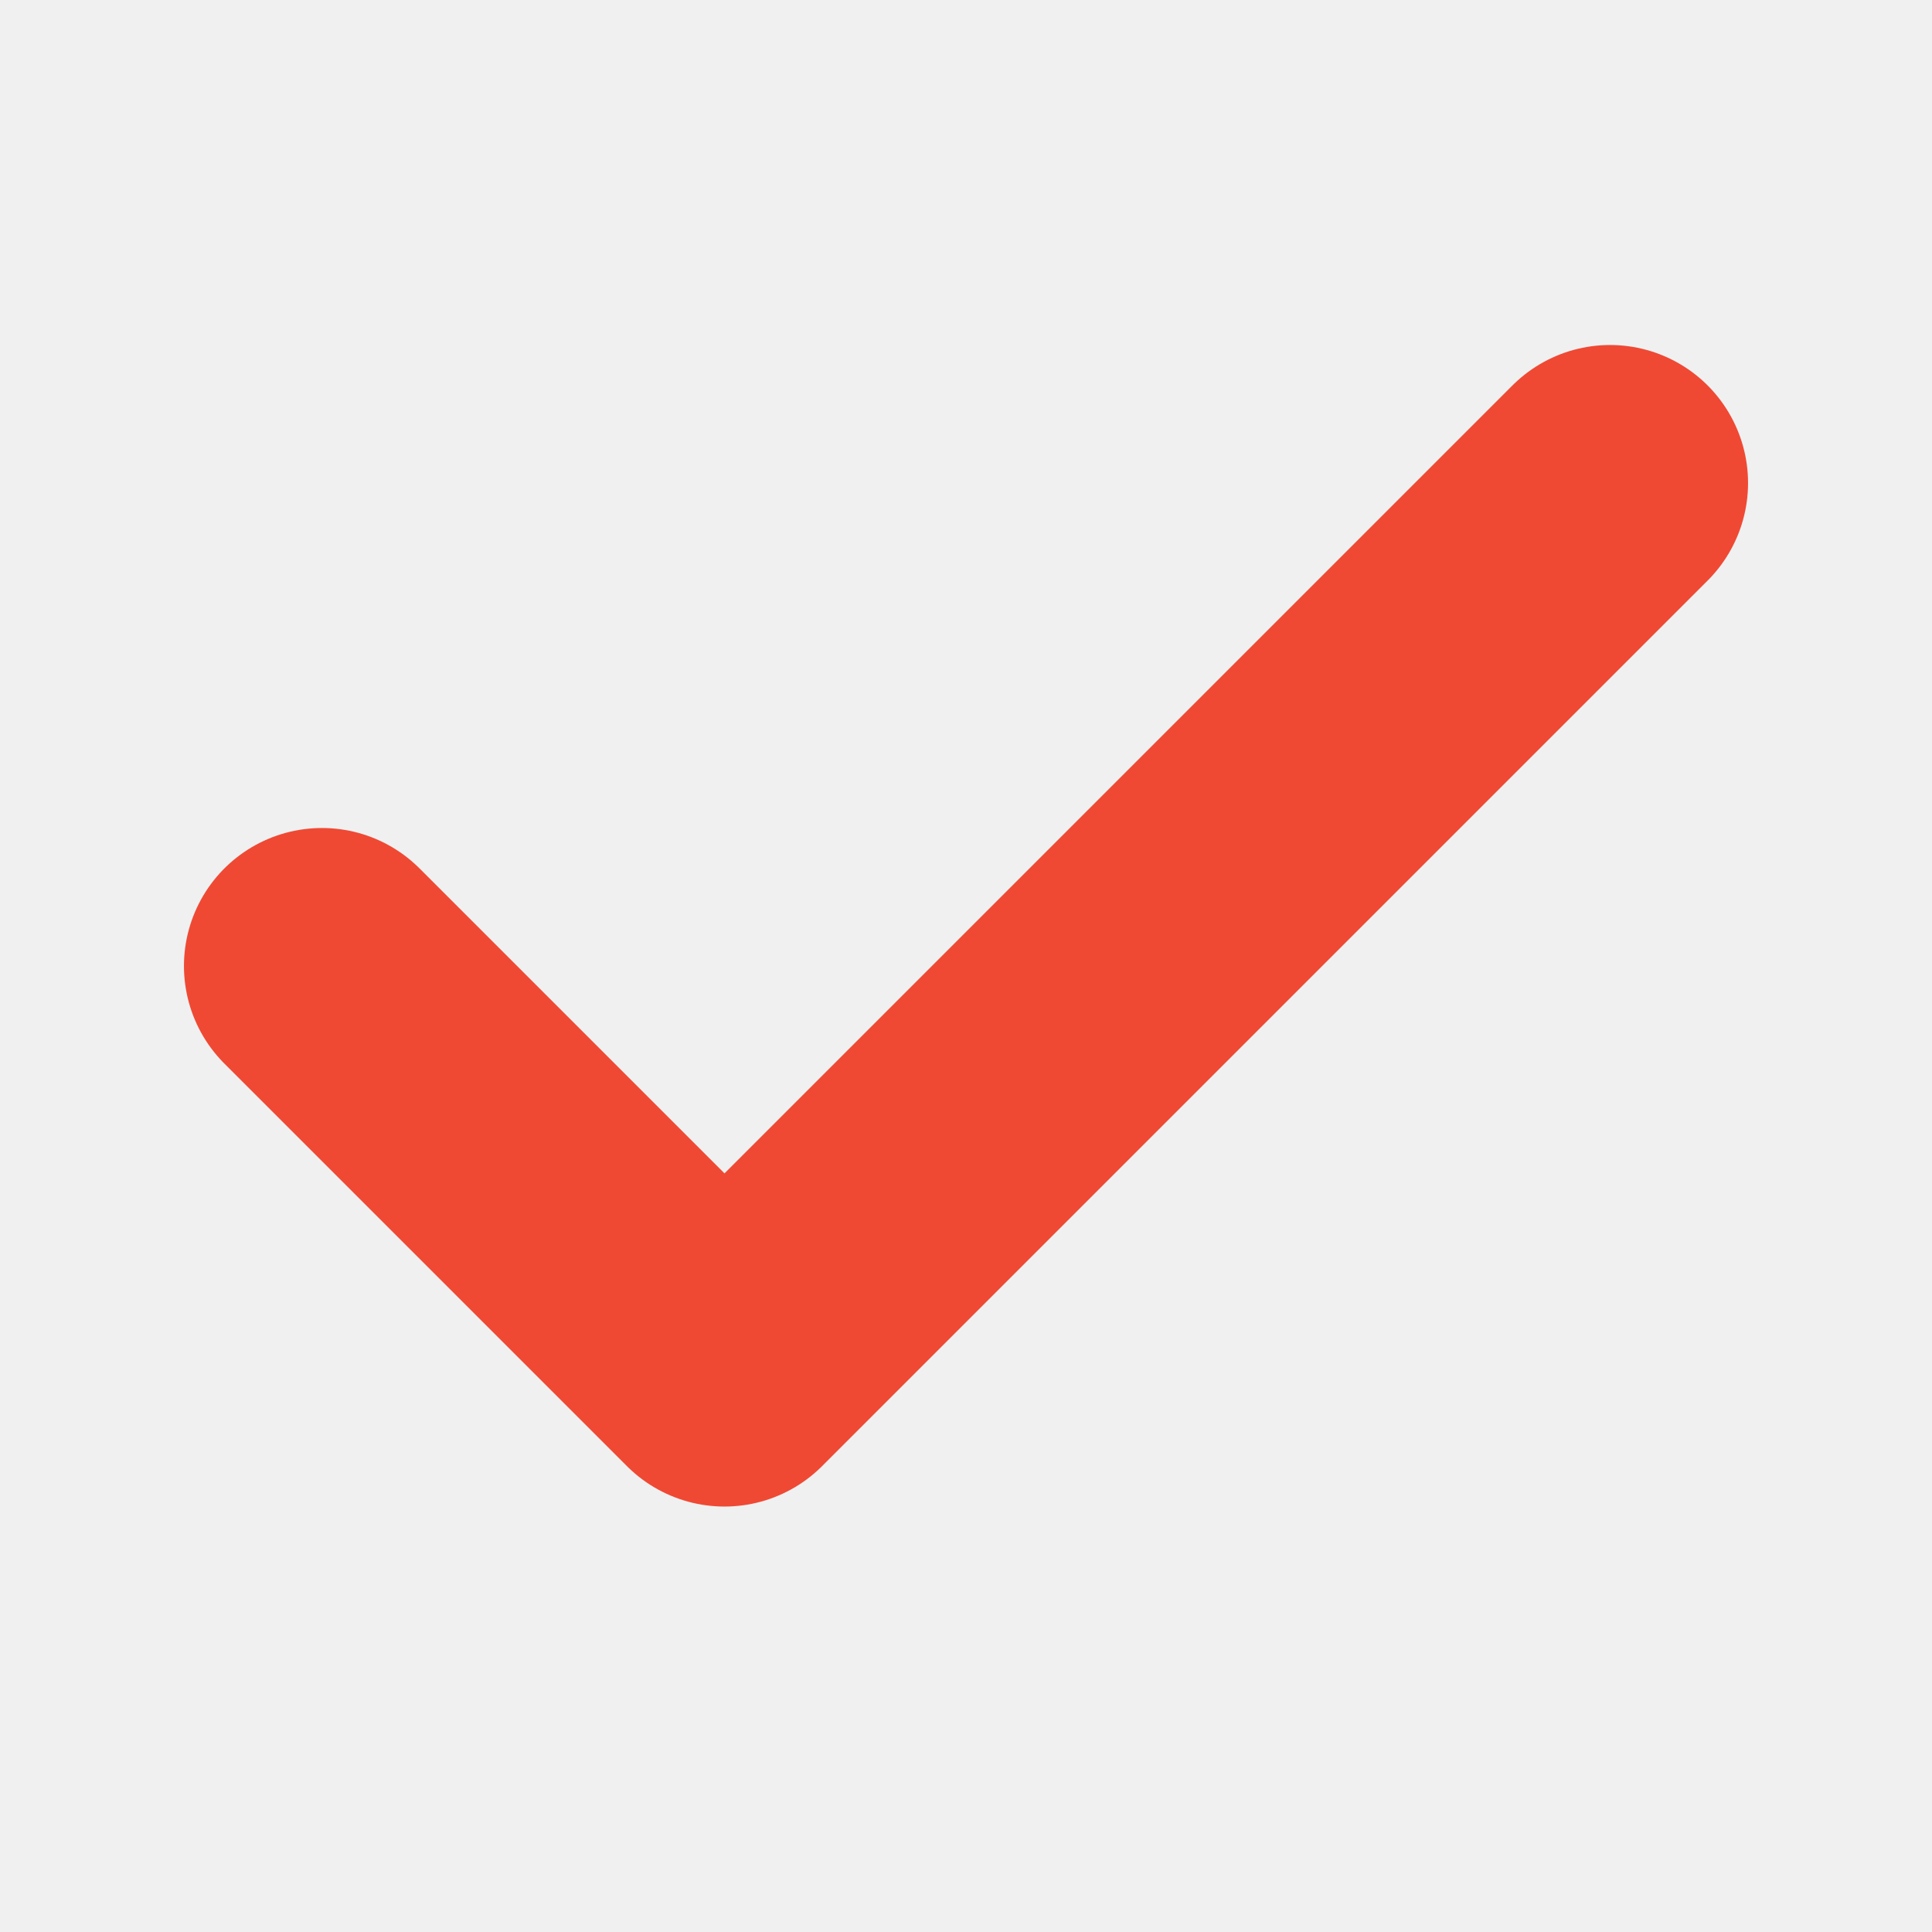
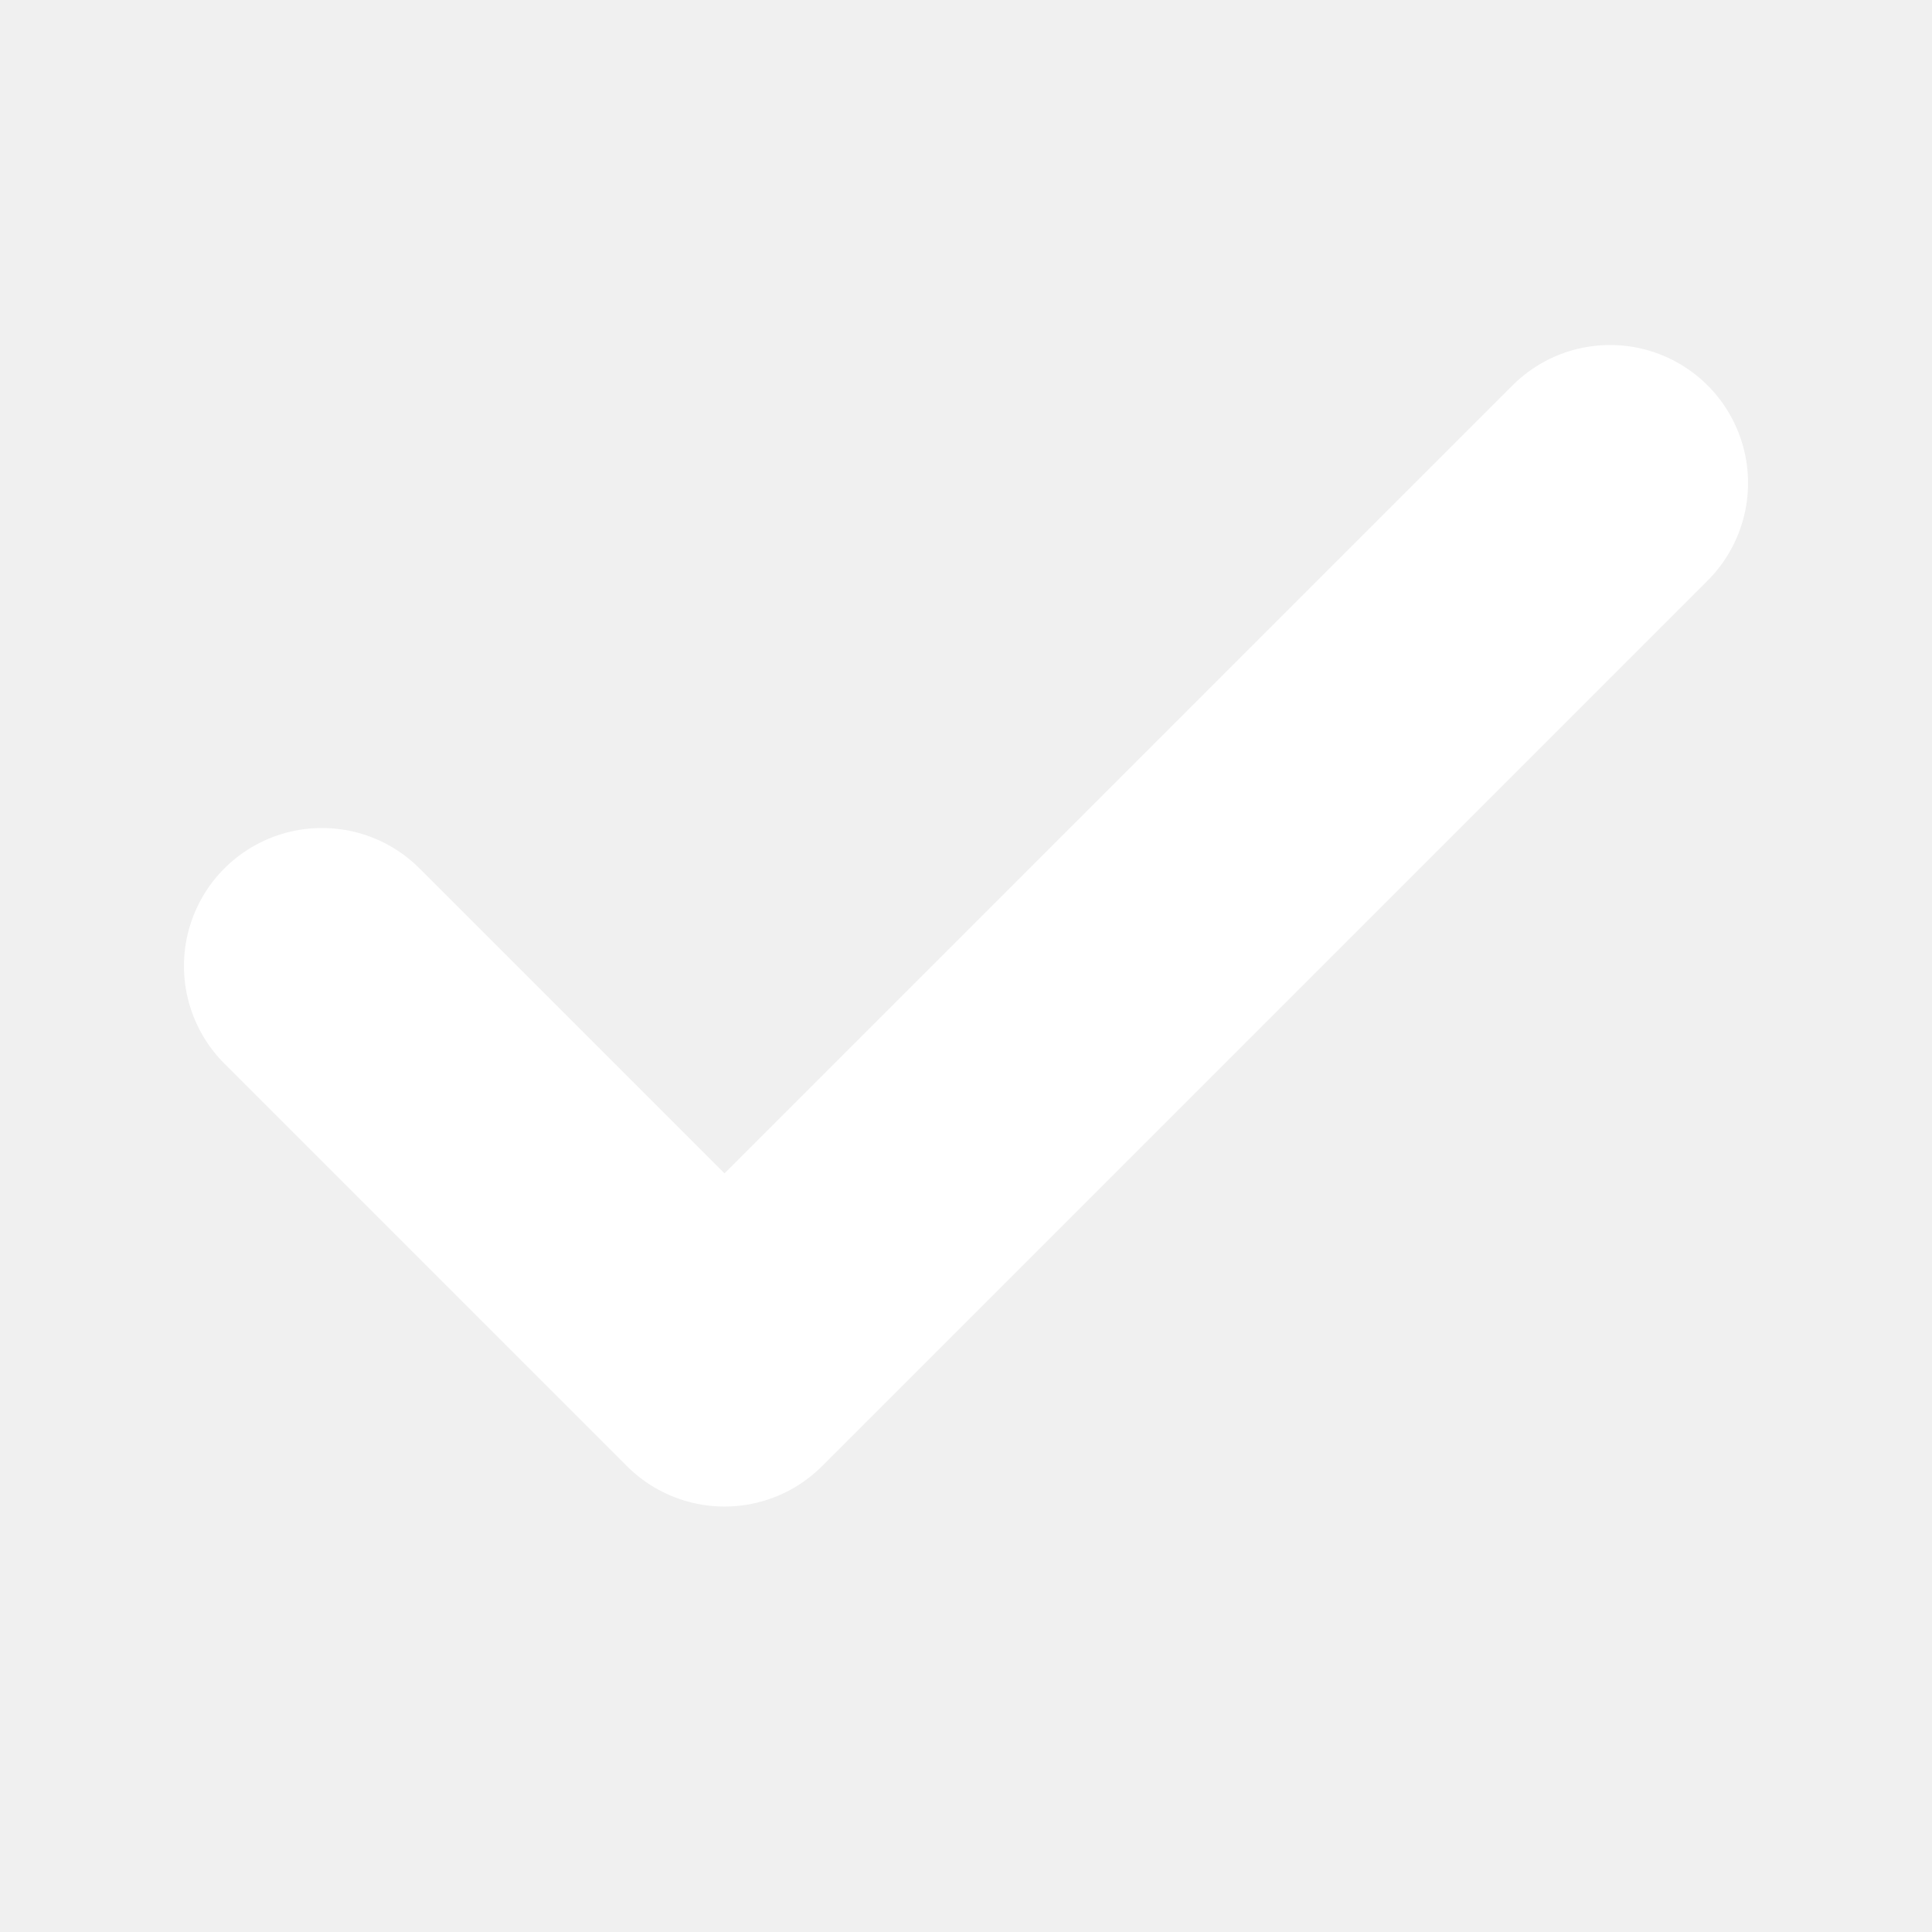
<svg xmlns="http://www.w3.org/2000/svg" width="14" height="14" viewBox="0 0 14 14" fill="none">
  <g id="check">
-     <path id="Icon" d="M11.667 3.5L5.25 9.917L2.333 7" stroke="#EF4934" stroke-width="2" stroke-linecap="round" stroke-linejoin="round" />
+     <path id="Icon" d="M11.667 3.5L5.25 9.917L2.333 7" stroke="white" stroke-width="2" stroke-linecap="round" stroke-linejoin="round" />
  </g>
</svg>
